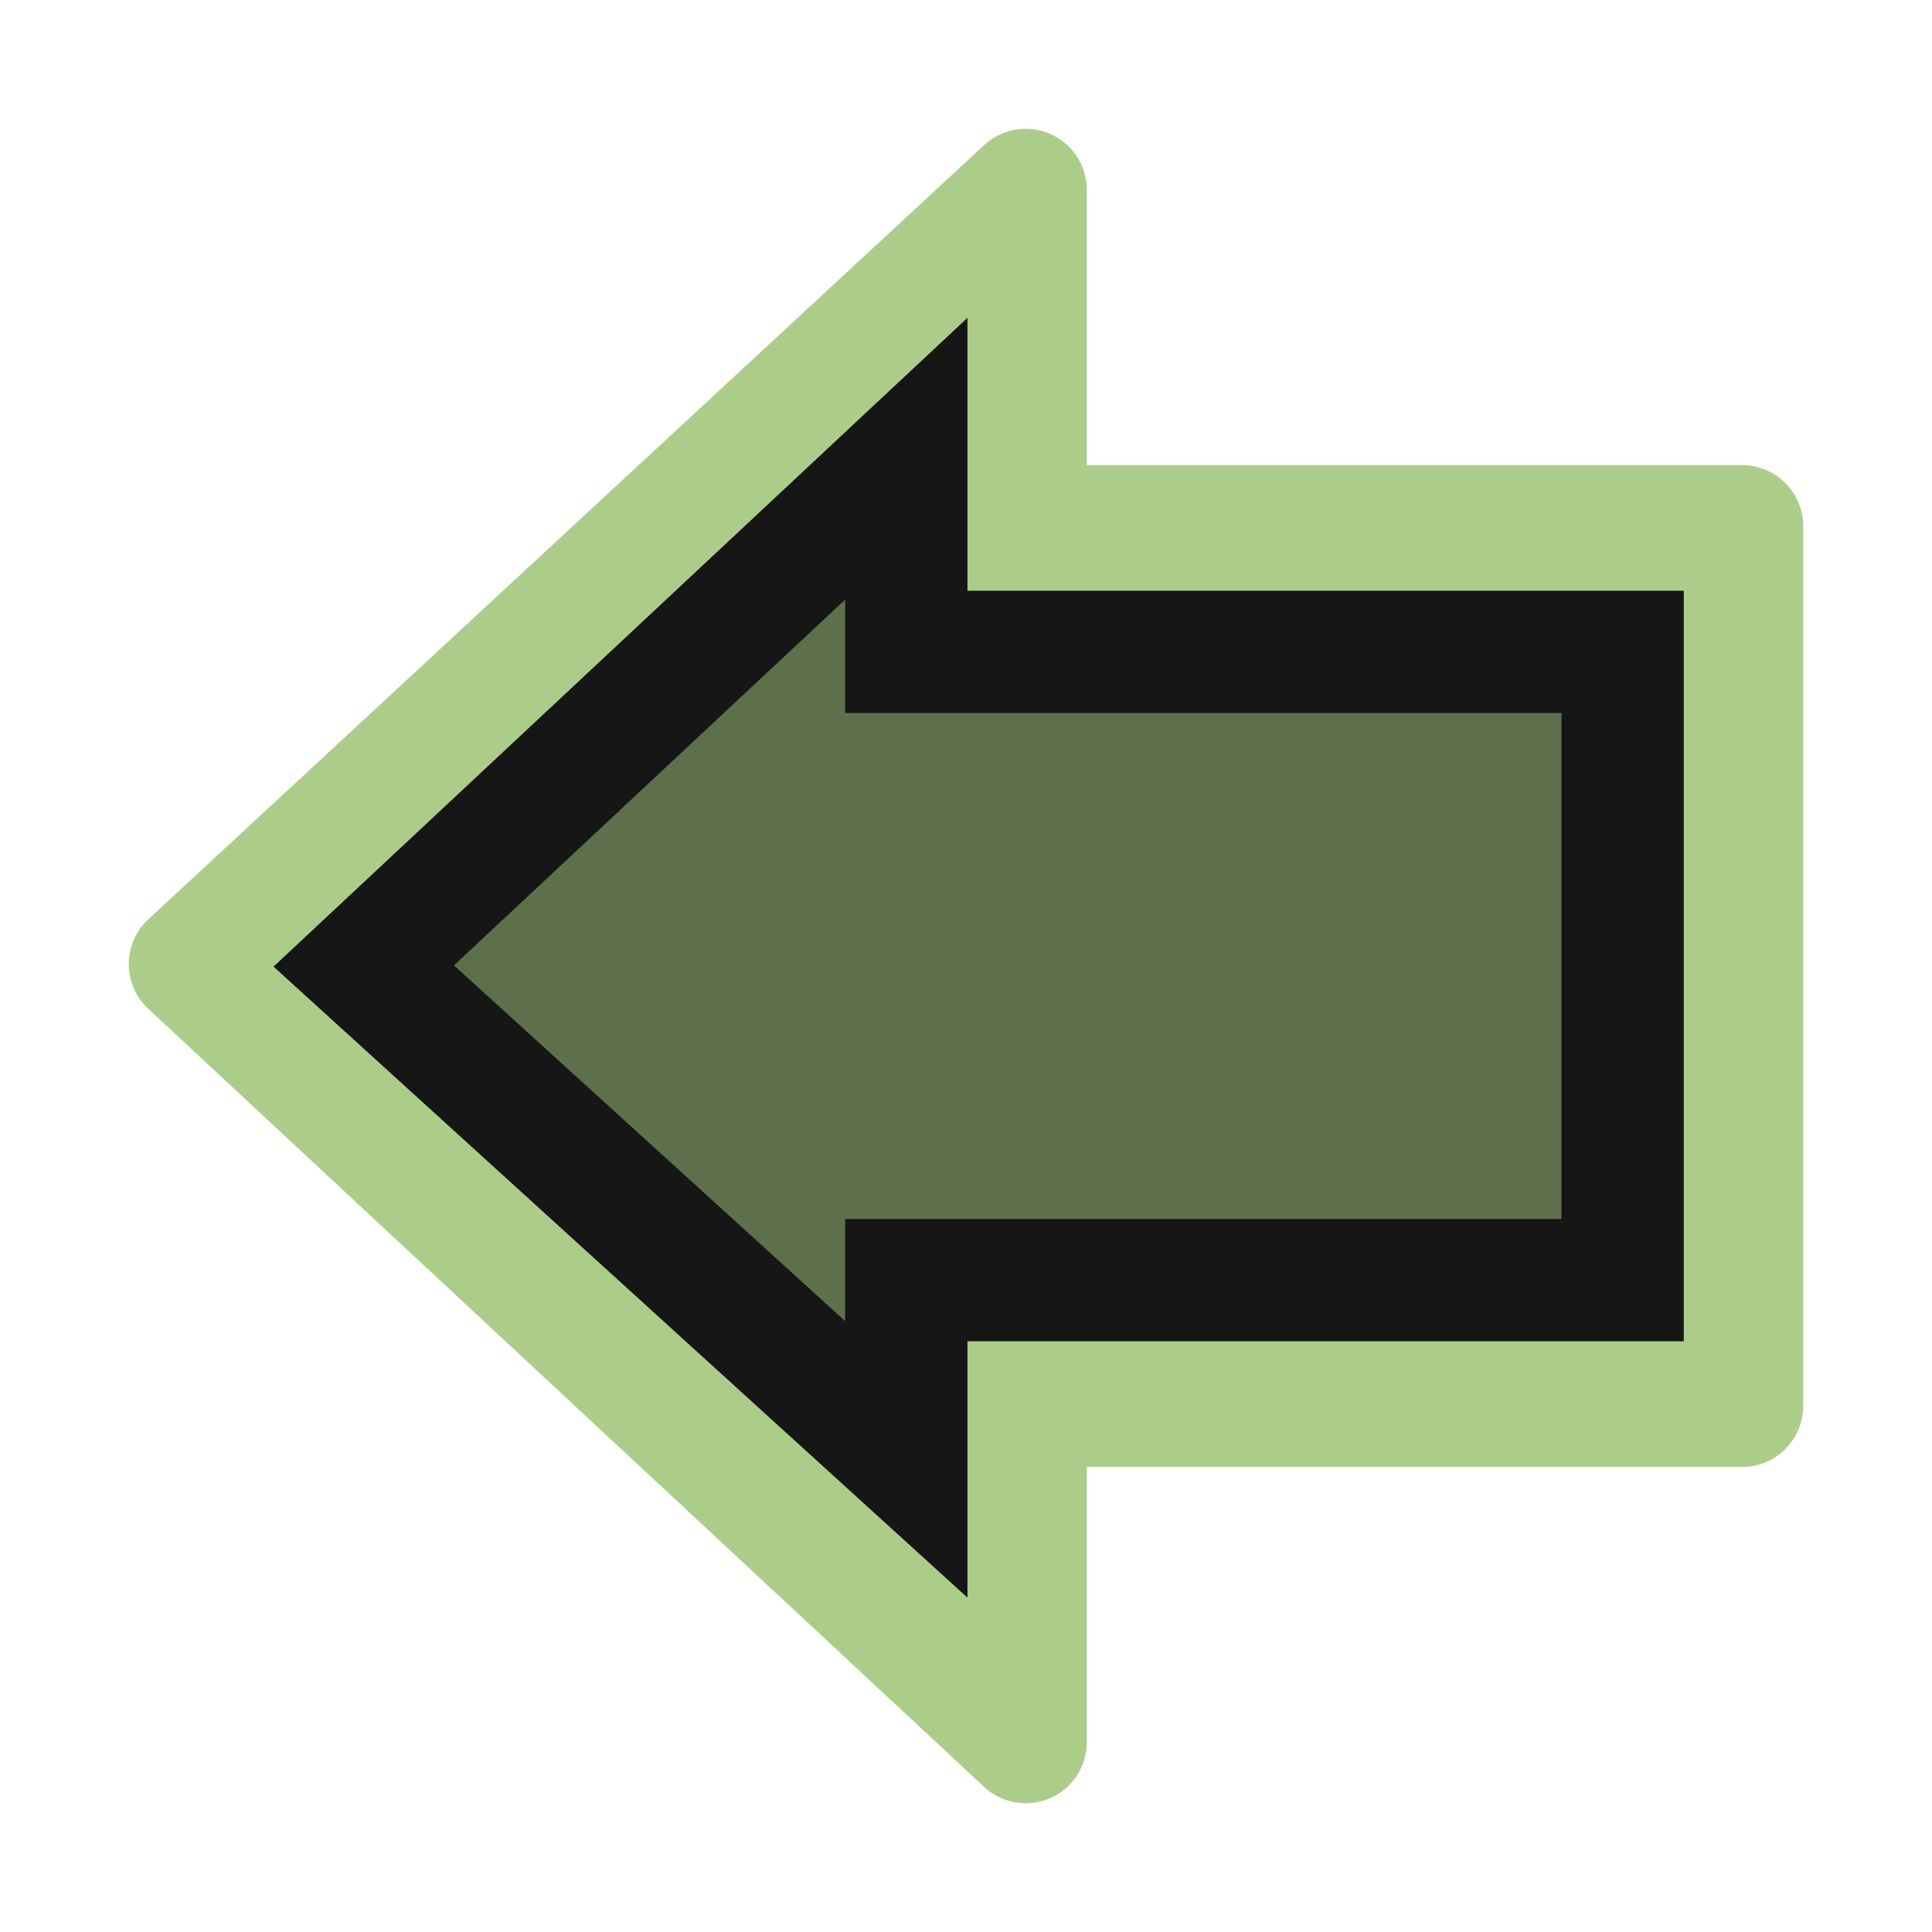
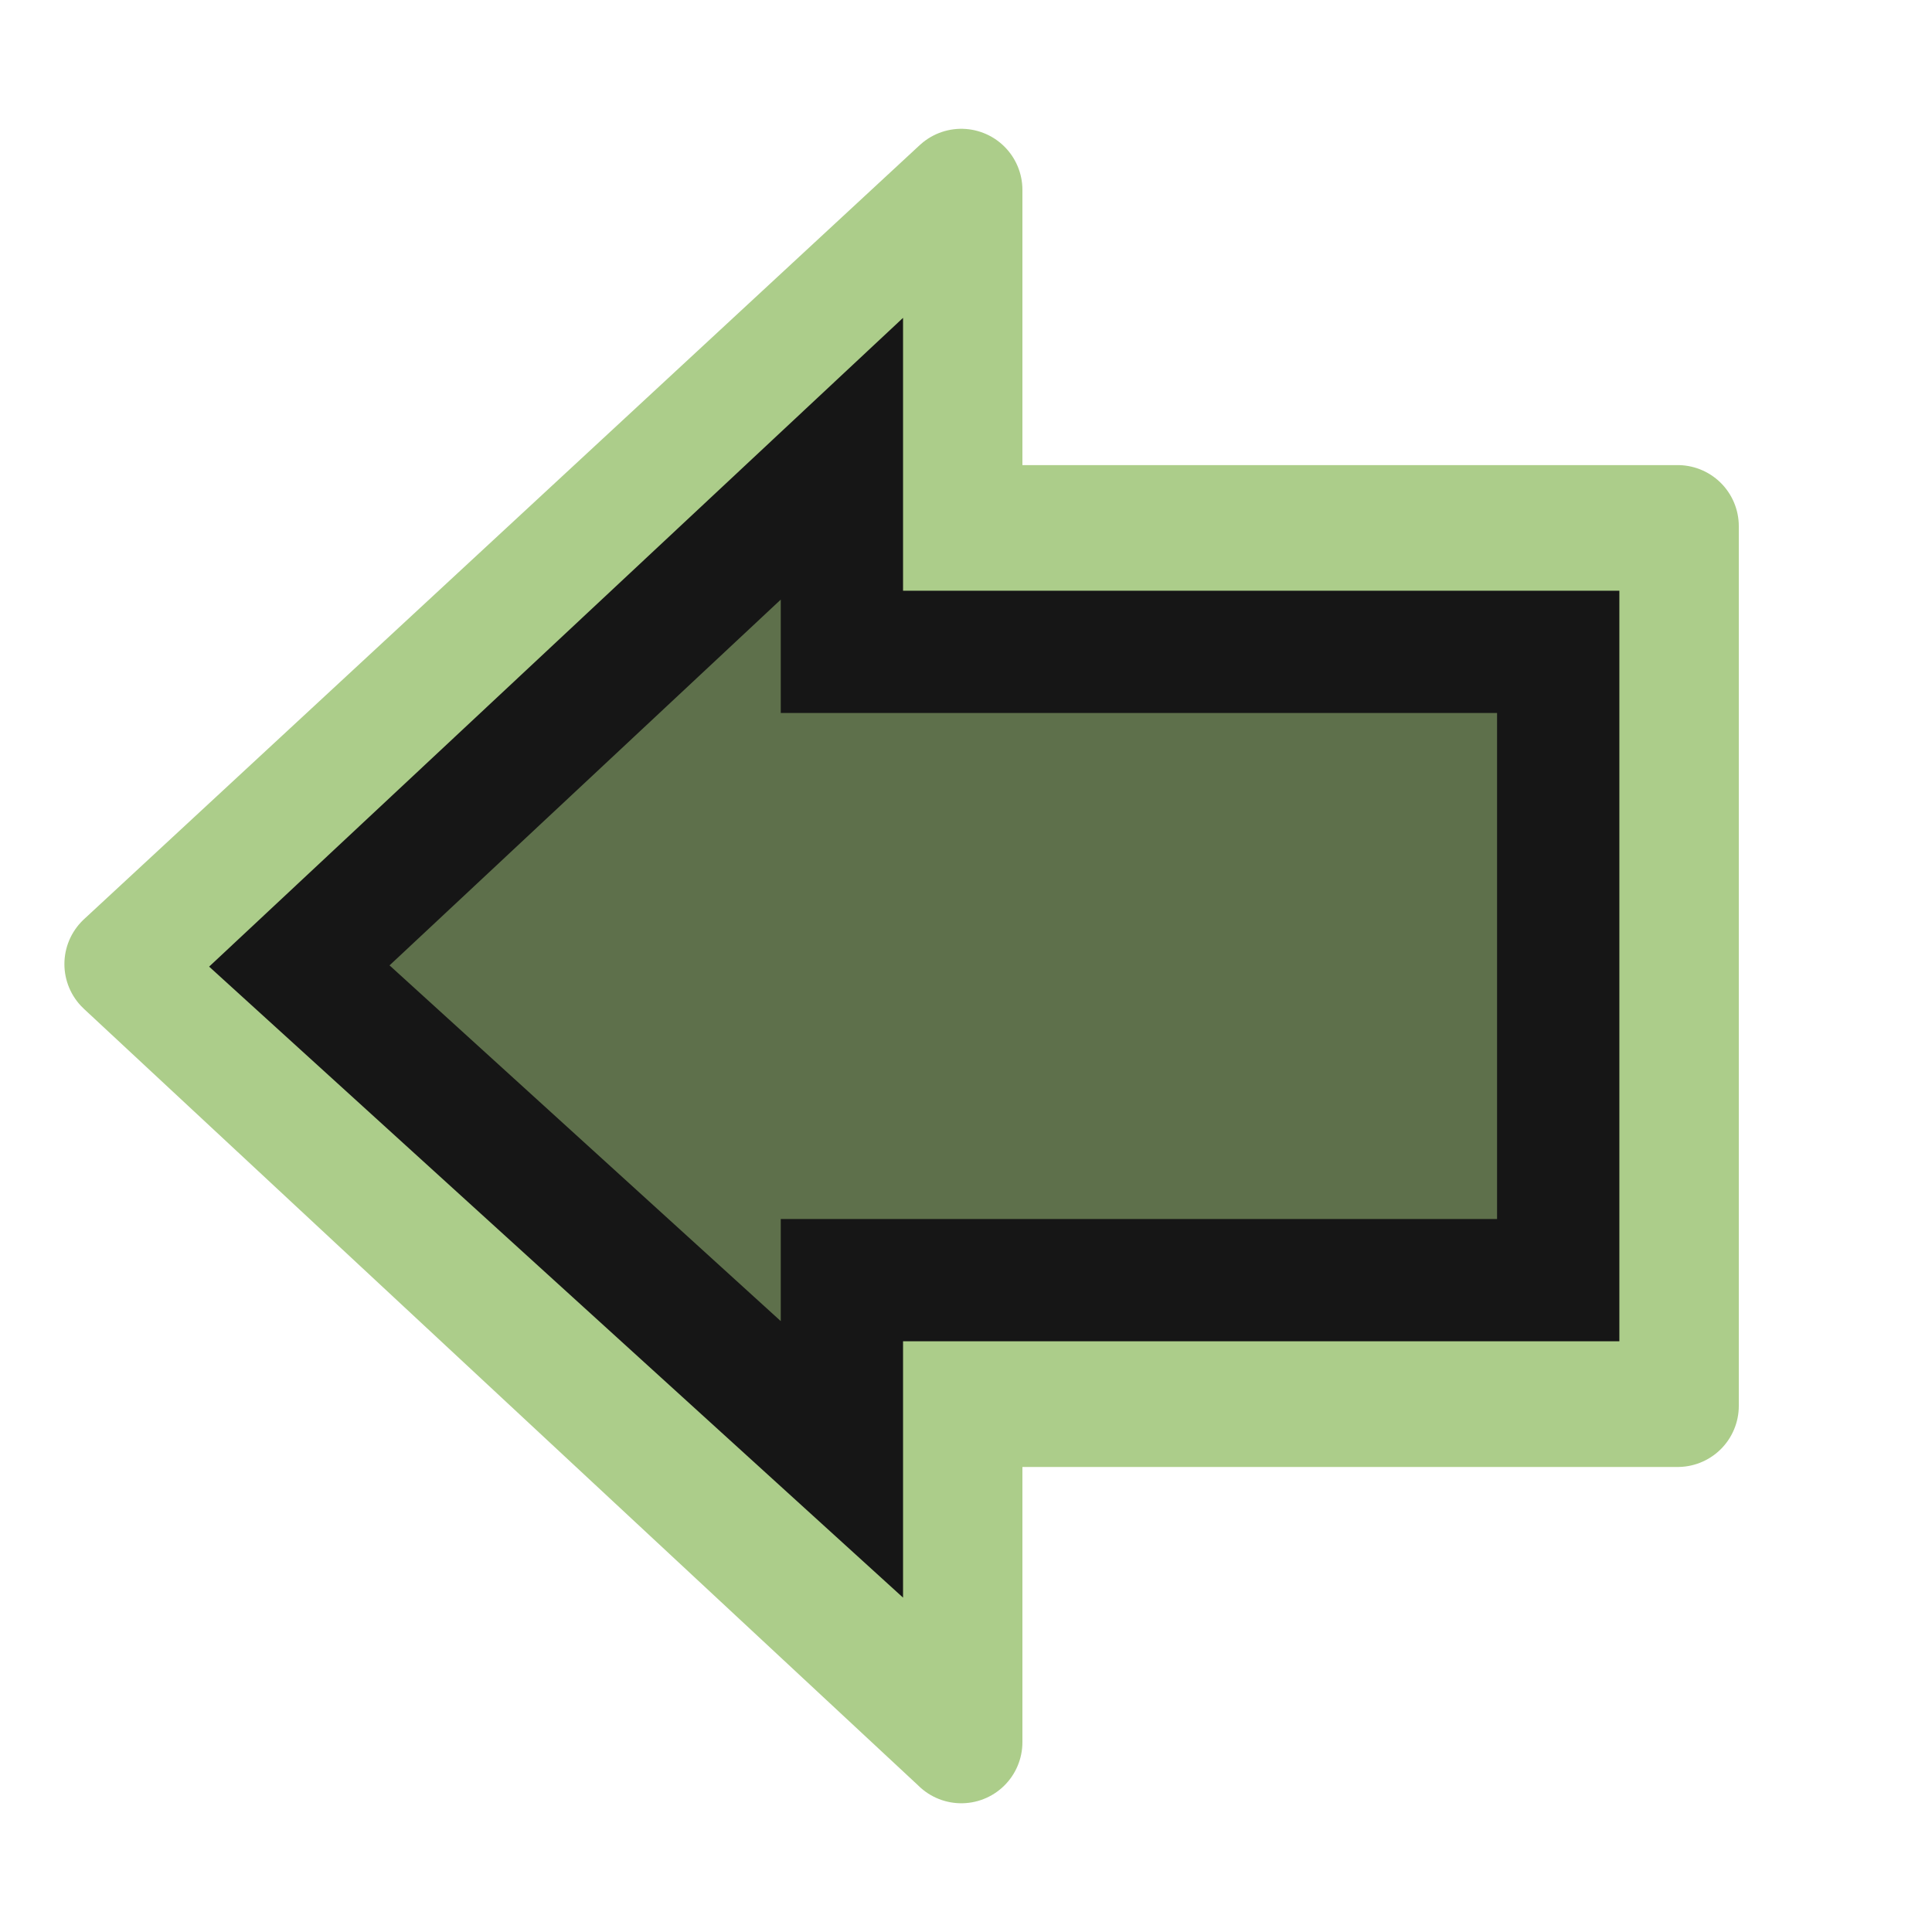
<svg xmlns="http://www.w3.org/2000/svg" xmlns:ns1="http://www.openswatchbook.org/uri/2009/osb" xmlns:xlink="http://www.w3.org/1999/xlink" version="1.1" id="svg2504" height="30" width="30">
  <defs id="defs2506">
    <linearGradient id="linearGradient4194" ns1:paint="solid">
      <stop style="stop-color:#ffffff;stop-opacity:1;" offset="0" id="stop4196" />
    </linearGradient>
    <linearGradient id="linearGradient5105-262-943-861">
      <stop offset="0" id="stop2487" style="stop-color:#0d0d0d;stop-opacity:1;" />
      <stop offset="1" id="stop2489" style="stop-color:#0d0d0d;stop-opacity:0;" />
    </linearGradient>
    <radialGradient xlink:href="#linearGradient5105-262-943-861" id="radialGradient2502" gradientUnits="userSpaceOnUse" gradientTransform="matrix(1,0,0,0.282946,0,13.64644)" cx="11.25" cy="19.031" fx="11.25" fy="19.031" r="8.062" />
    <linearGradient id="linearGradient2264">
      <stop style="stop-color:#accd8a;stop-opacity:1;" offset="0" id="stop2266" />
      <stop style="stop-color:#c2dda7;stop-opacity:1;" offset="1" id="stop2268" />
    </linearGradient>
    <filter id="filter3110" height="1" width="1" y="0" x="0" style="color-interpolation-filters:sRGB">
      <feColorMatrix id="feColorMatrix3112" type="saturate" values="0" result="result1" />
      <feFlood id="feFlood3114" flood-color="rgb(9,111,152)" result="result2" />
      <feBlend id="feBlend3116" in2="result1" mode="screen" result="result2" />
      <feComposite id="feComposite3118" in2="SourceGraphic" operator="in" in="result2" />
    </filter>
    <filter id="filter3120" height="1" width="1" y="0" x="0" style="color-interpolation-filters:sRGB">
      <feColorMatrix id="feColorMatrix3122" type="saturate" values="0" result="result1" />
      <feFlood id="feFlood3124" flood-color="rgb(9,111,152)" result="result2" />
      <feBlend id="feBlend3126" in2="result1" mode="screen" result="result2" />
      <feComposite id="feComposite3128" in2="SourceGraphic" operator="in" in="result2" />
    </filter>
  </defs>
  <g id="layer1" transform="translate(0,14)">
-     <path id="path3288" d="M 15.927,13.051 2.949,0.97 15.927,-11.051 l 0,5.222 11.124,0 0,13.659 -11.124,0 0,5.222 z" style="display:inline;overflow:visible;visibility:visible;fill:#accd8a;fill-opacity:1;fill-rule:nonzero;stroke:#accd8a;stroke-width:1.898;stroke-linecap:round;stroke-linejoin:round;stroke-miterlimit:4;stroke-dasharray:none;stroke-dashoffset:0;stroke-opacity:1;marker:none;marker-start:none;marker-mid:none;marker-end:none" />
-     <path id="path3290" d="M 14.073,8.661 5.648,1 14.073,-6.877 l 0,2.999 11.123,0 0,9.756 -11.123,0 0,2.783 z" style="display:inline;overflow:visible;visibility:visible;opacity:1;fill:#000000;fill-opacity:0.454;fill-rule:evenodd;stroke:#161616;stroke-width:1.899;stroke-linecap:butt;stroke-linejoin:miter;stroke-miterlimit:4;stroke-dasharray:none;stroke-dashoffset:0;stroke-opacity:1;marker:none;marker-start:none;marker-mid:none;marker-end:none" />
+     <path id="path3288" d="M 14.927,13.051 1.949,0.97 14.927,-11.051 l 0,5.222 11.124,0 0,13.659 -11.124,0 0,5.222 z" style="display:inline;overflow:visible;visibility:visible;fill:#accd8a;fill-opacity:1;fill-rule:nonzero;stroke:#accd8a;stroke-width:1.898;stroke-linecap:round;stroke-linejoin:round;stroke-miterlimit:4;stroke-dasharray:none;stroke-dashoffset:0;stroke-opacity:1;marker:none;marker-start:none;marker-mid:none;marker-end:none" />
+     <path id="path3290" d="M 13.073,8.661 4.648,1 13.073,-6.877 l 0,2.999 11.123,0 0,9.756 -11.123,0 0,2.783 z" style="display:inline;overflow:visible;visibility:visible;opacity:1;fill:#000000;fill-opacity:0.454;fill-rule:evenodd;stroke:#161616;stroke-width:1.899;stroke-linecap:butt;stroke-linejoin:miter;stroke-miterlimit:4;stroke-dasharray:none;stroke-dashoffset:0;stroke-opacity:1;marker:none;marker-start:none;marker-mid:none;marker-end:none" />
  </g>
</svg>
